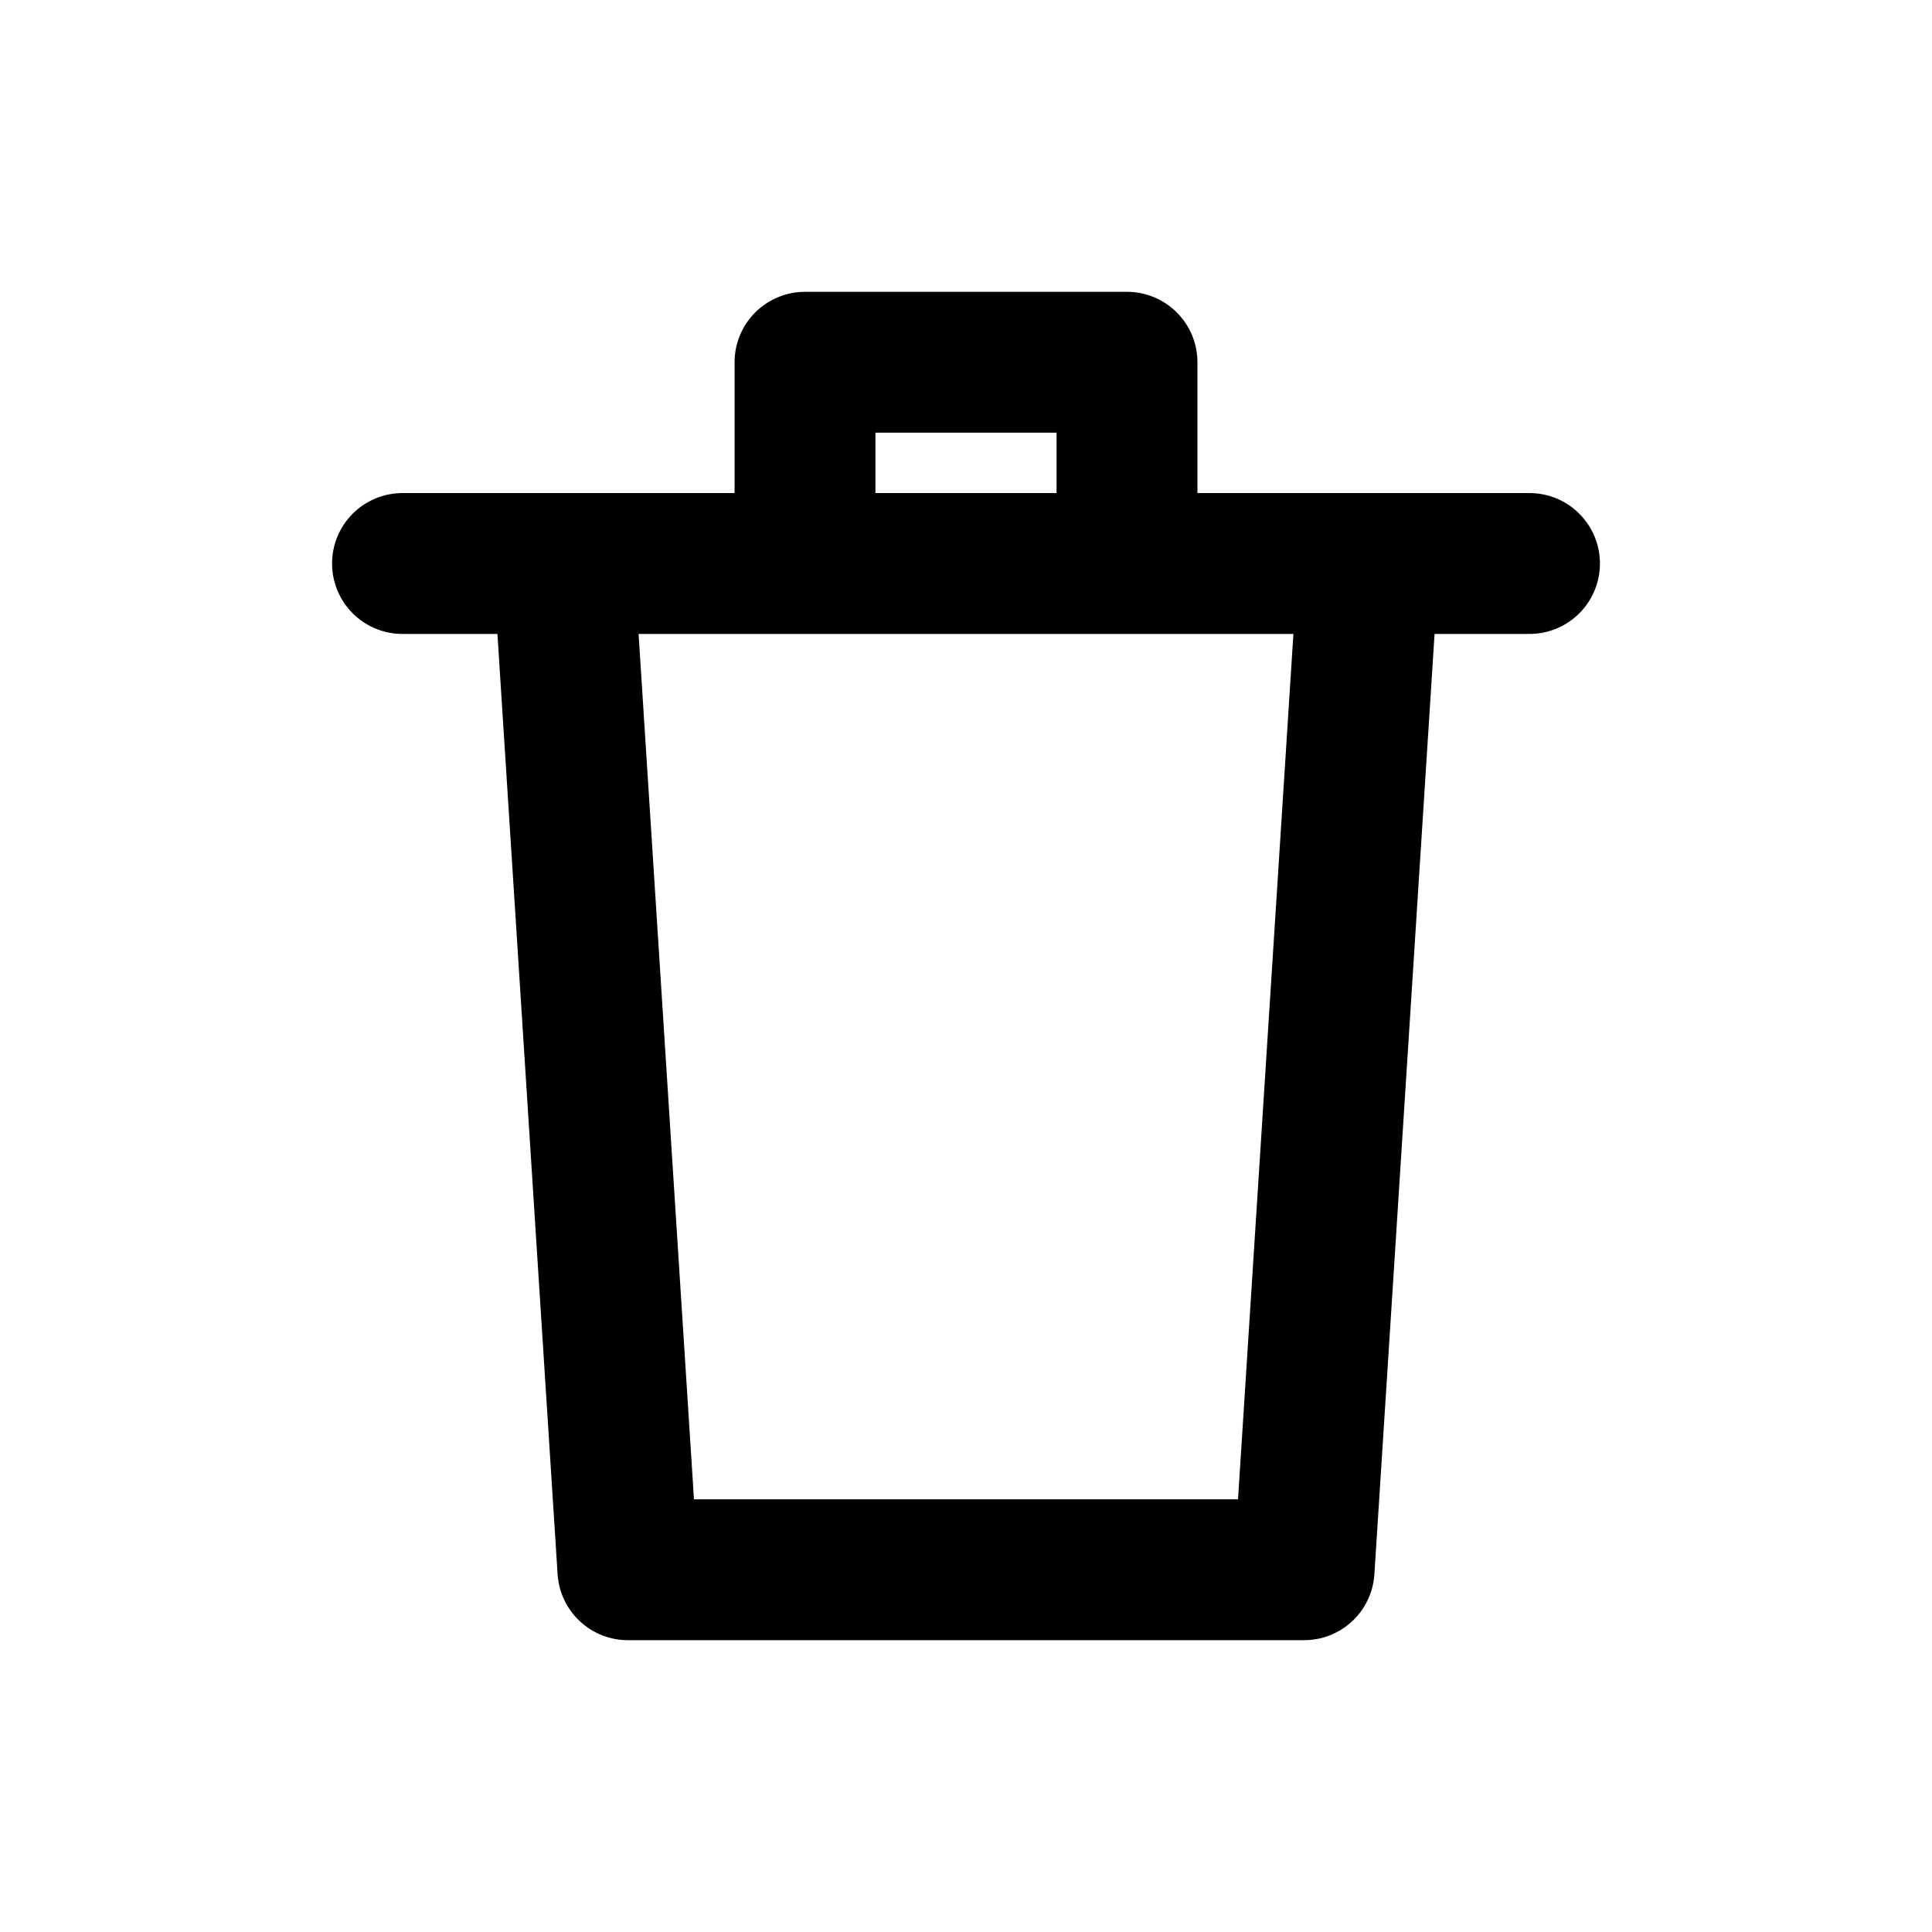
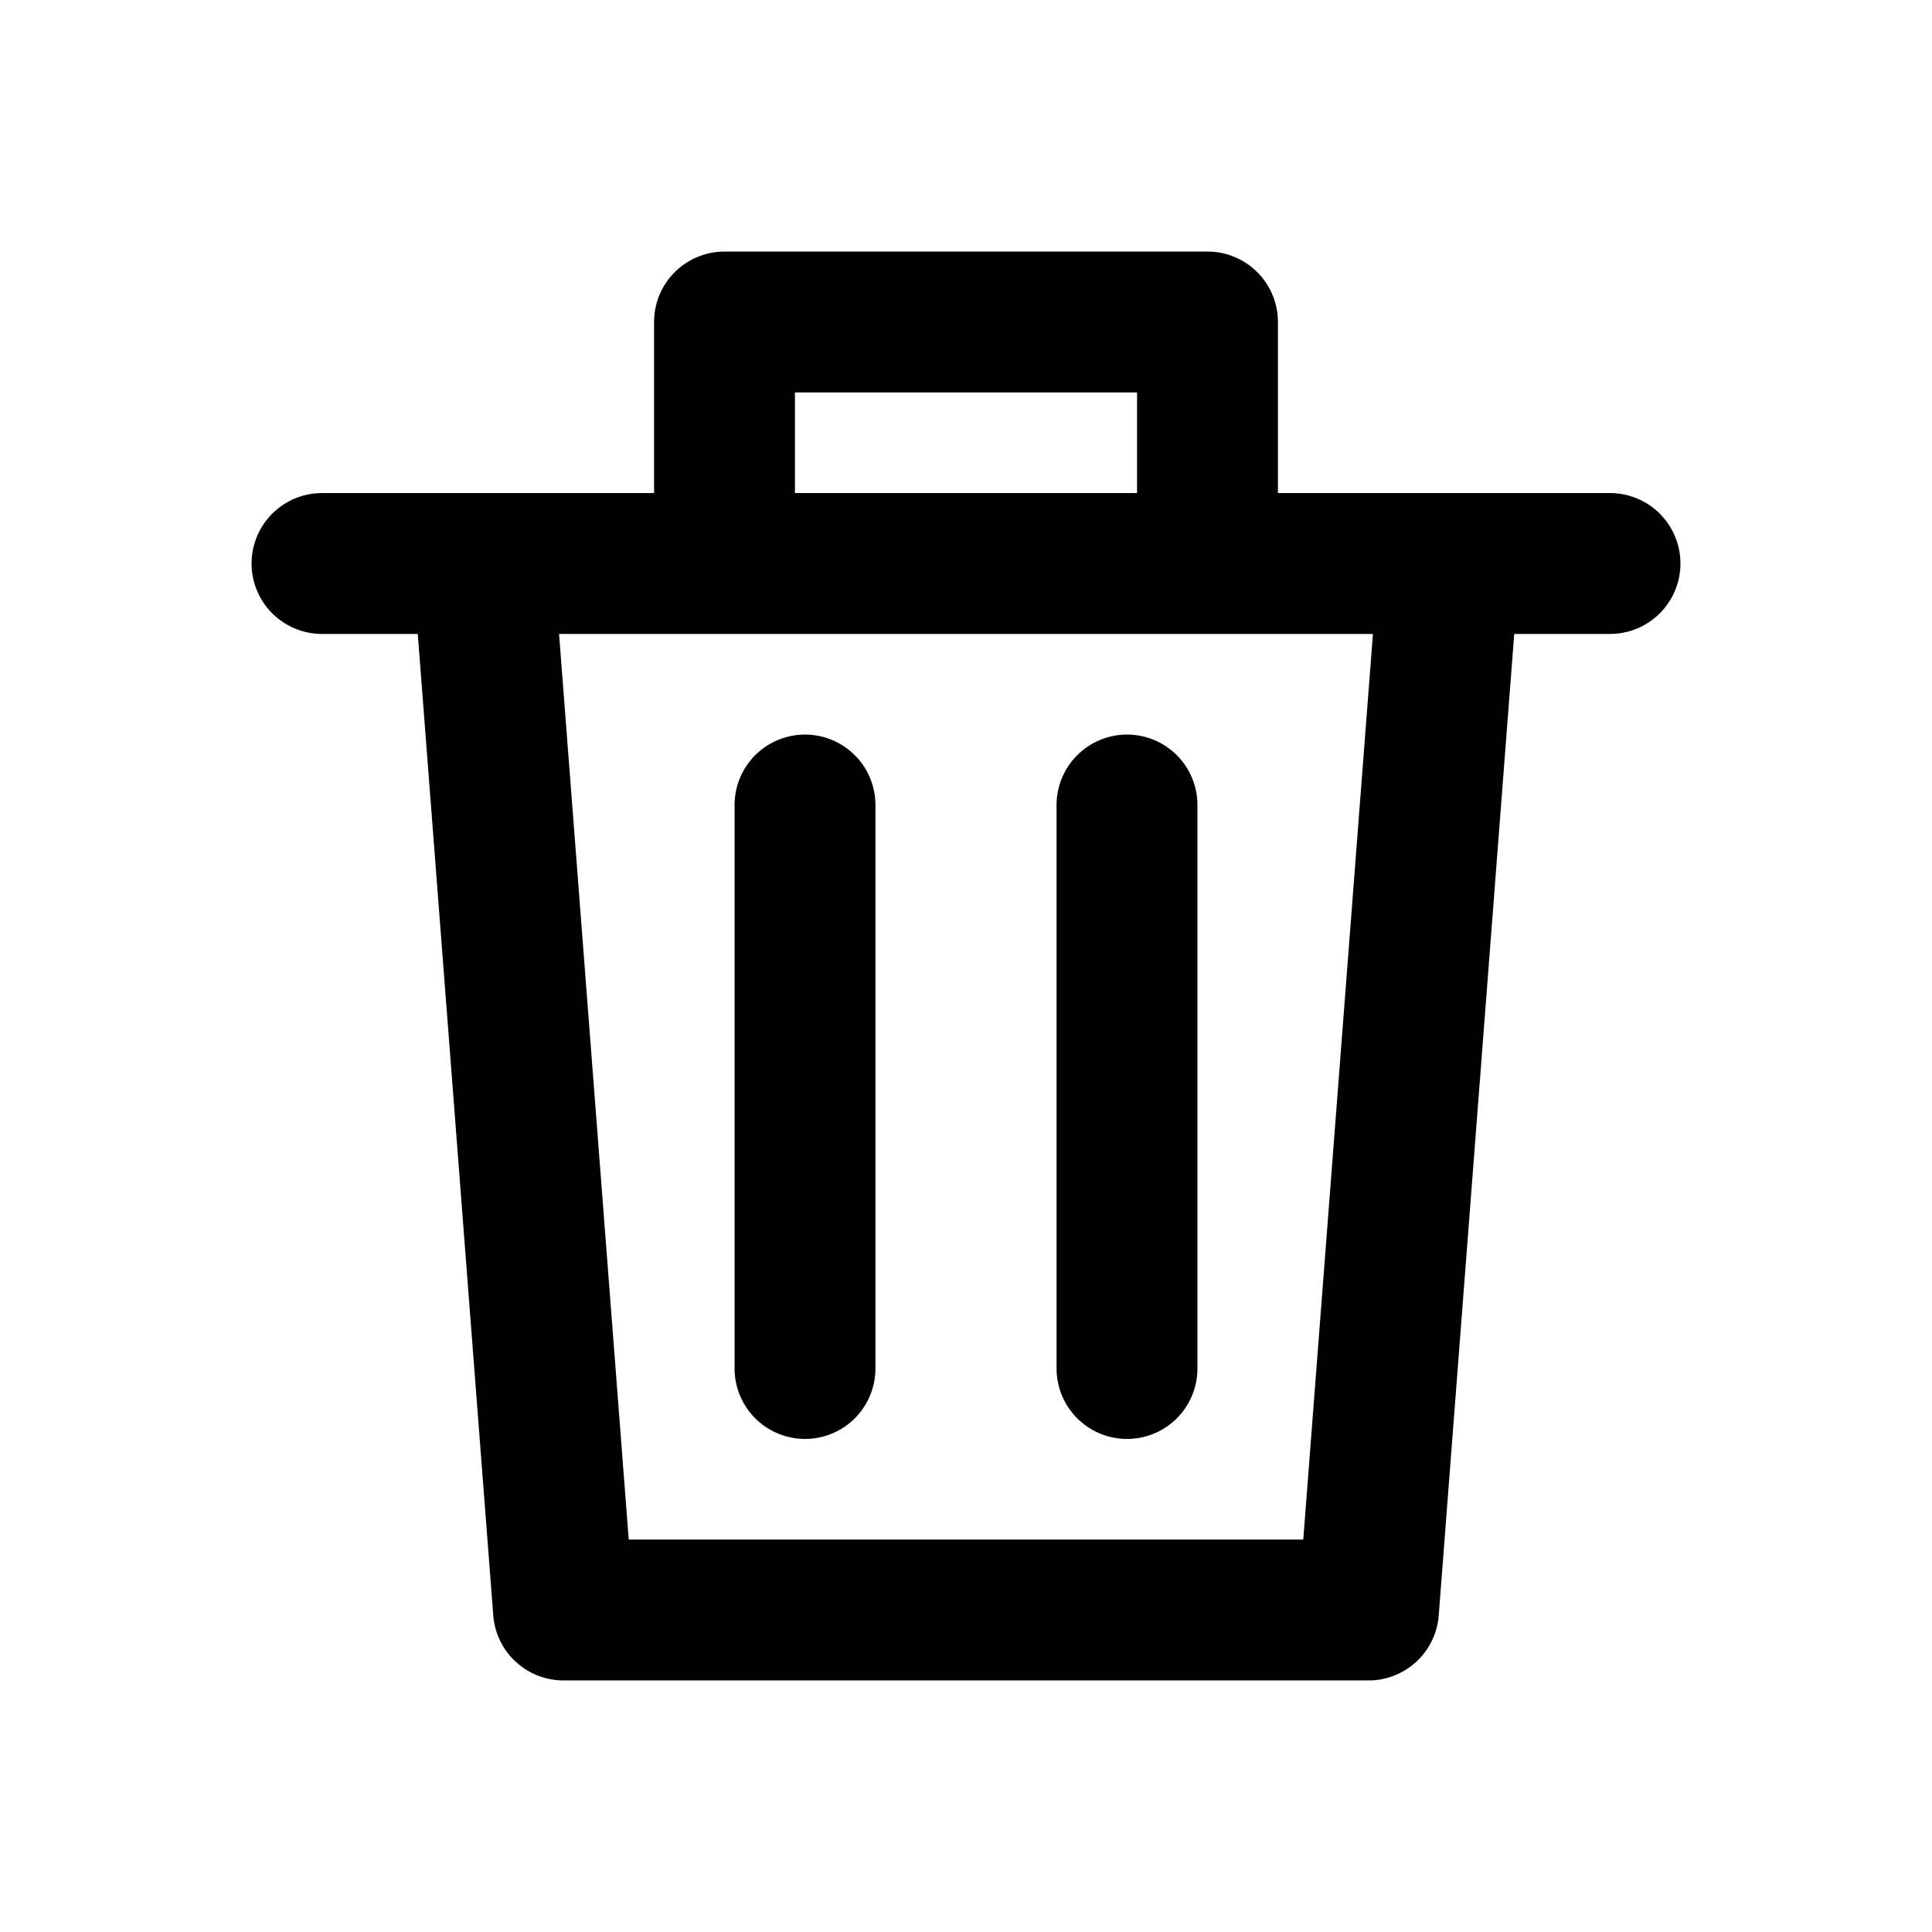
- <svg xmlns="http://www.w3.org/2000/svg" viewBox="0 0 24 24" fill="none" stroke="#000" stroke-width="1.75" stroke-linecap="round" stroke-linejoin="round">
-   <path d="M5 7h14M10 7V4.5h4V7M7 7l.8 12.5h8.4L17 7" />
+ <svg xmlns="http://www.w3.org/2000/svg" width="24" height="24" viewBox="0 0 24 24">
+   <path d="M4 7h16M9 7V4h6v3M6 7l1 13h10l1-13M10 10v7m4-7v7" fill="none" stroke="#000" stroke-width="1.75" stroke-linecap="round" stroke-linejoin="round" />
</svg>
